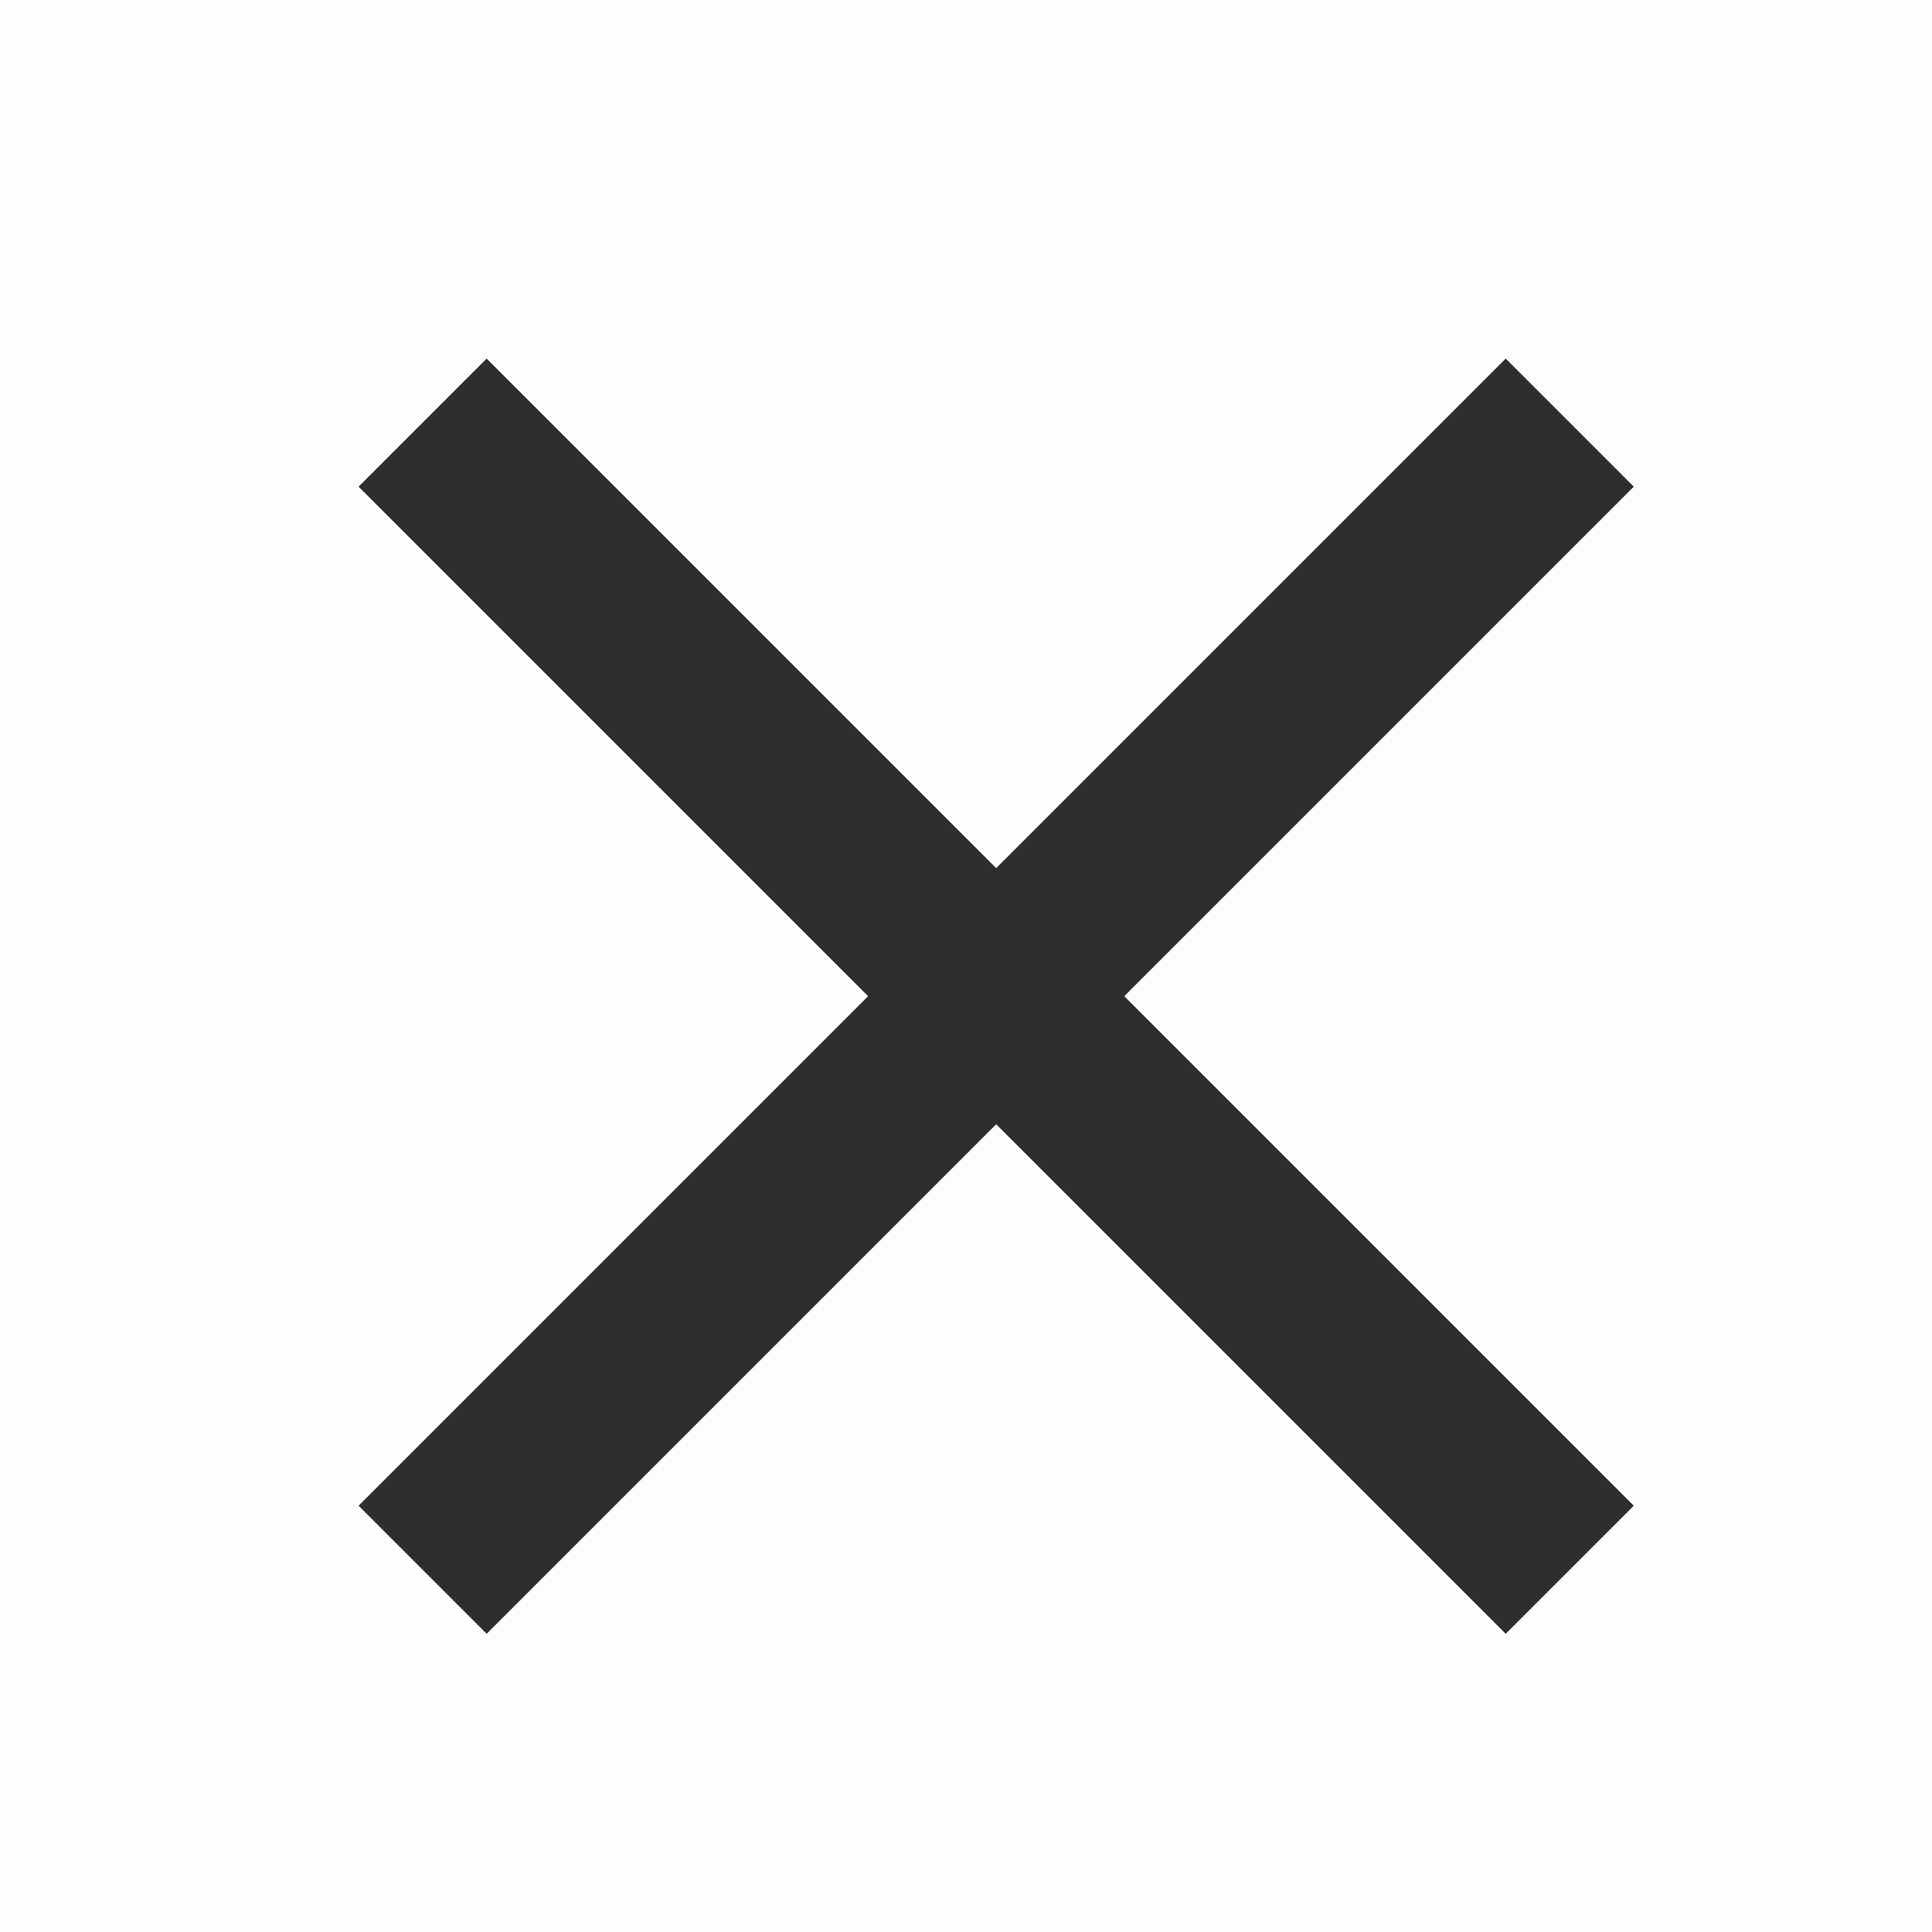
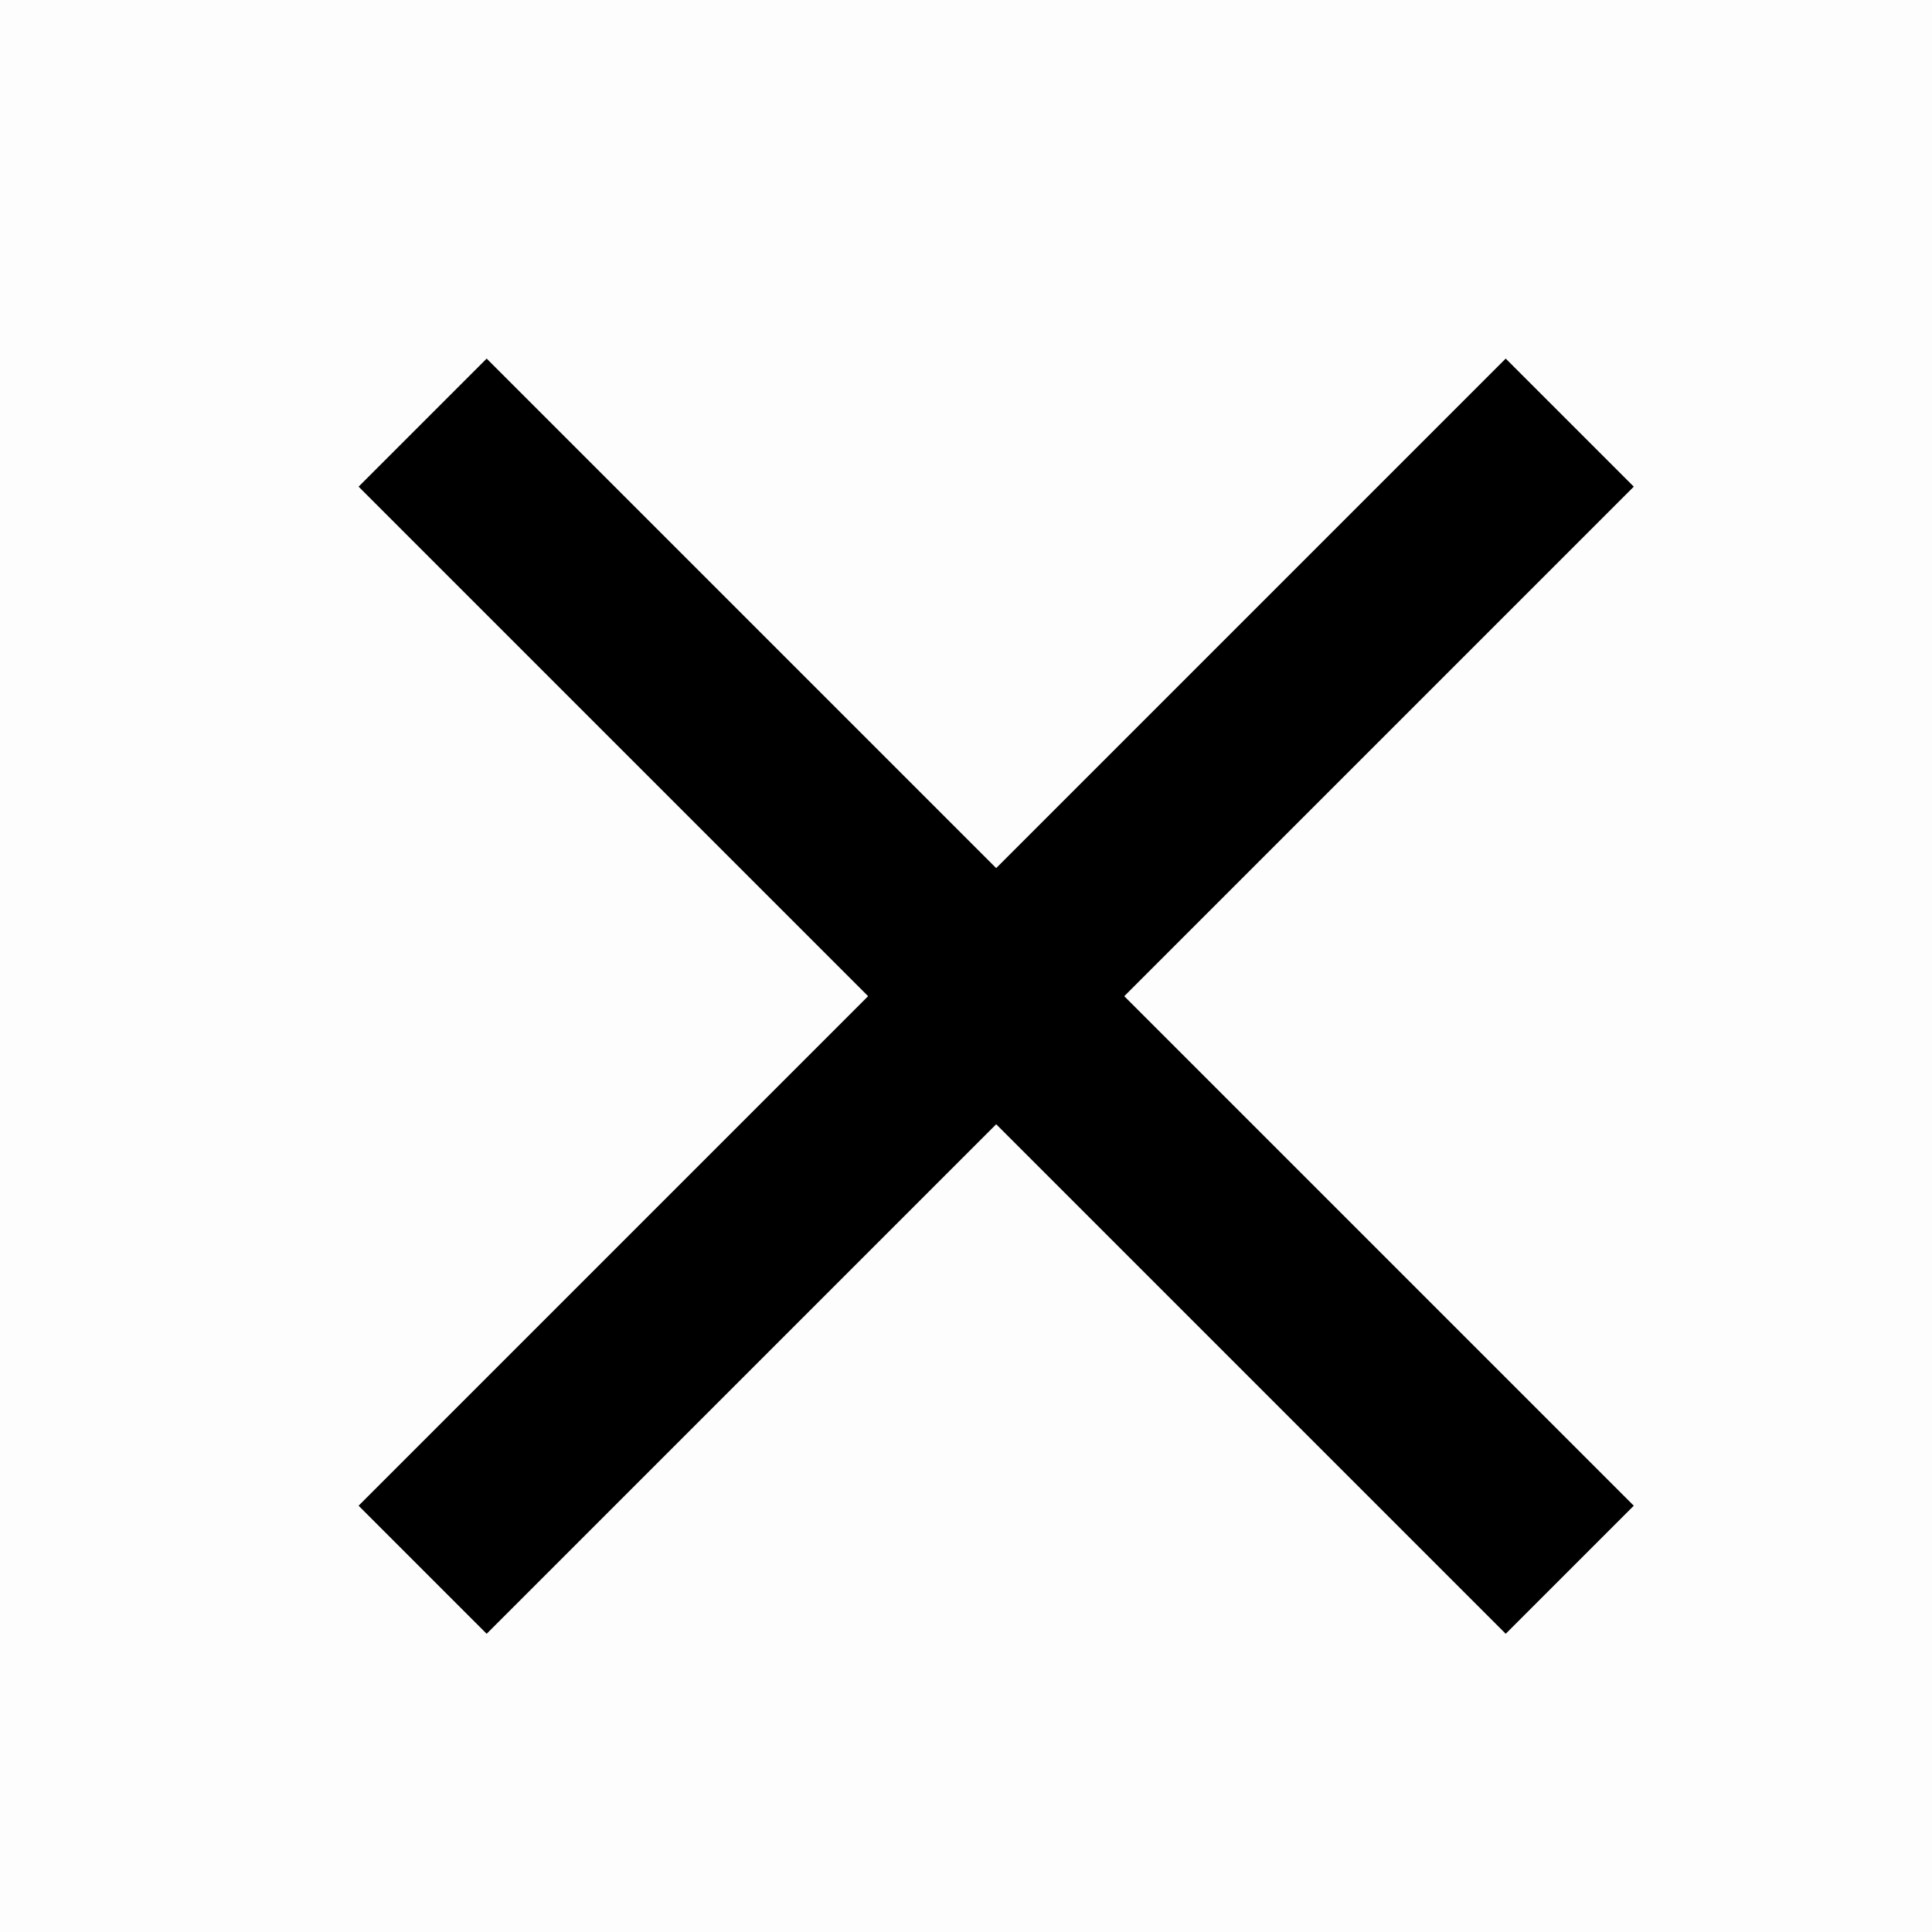
<svg xmlns="http://www.w3.org/2000/svg" width="32" height="32" viewBox="0 0 32 32" fill="none">
-   <rect opacity="0.01" width="32" height="32" fill="#2E2E2E" />
-   <path d="M7 7L26 26" stroke="#2E2E2E" stroke-width="3" />
-   <path d="M7 26L26 7" stroke="#2E2E2E" stroke-width="3" />
+   <rect opacity="0.01" width="32" height="32" fill="currentColor" />
+   <path d="M7 7L26 26" stroke="currentColor" stroke-width="3" />
+   <path d="M7 26L26 7" stroke="currentColor" stroke-width="3" />
</svg>
